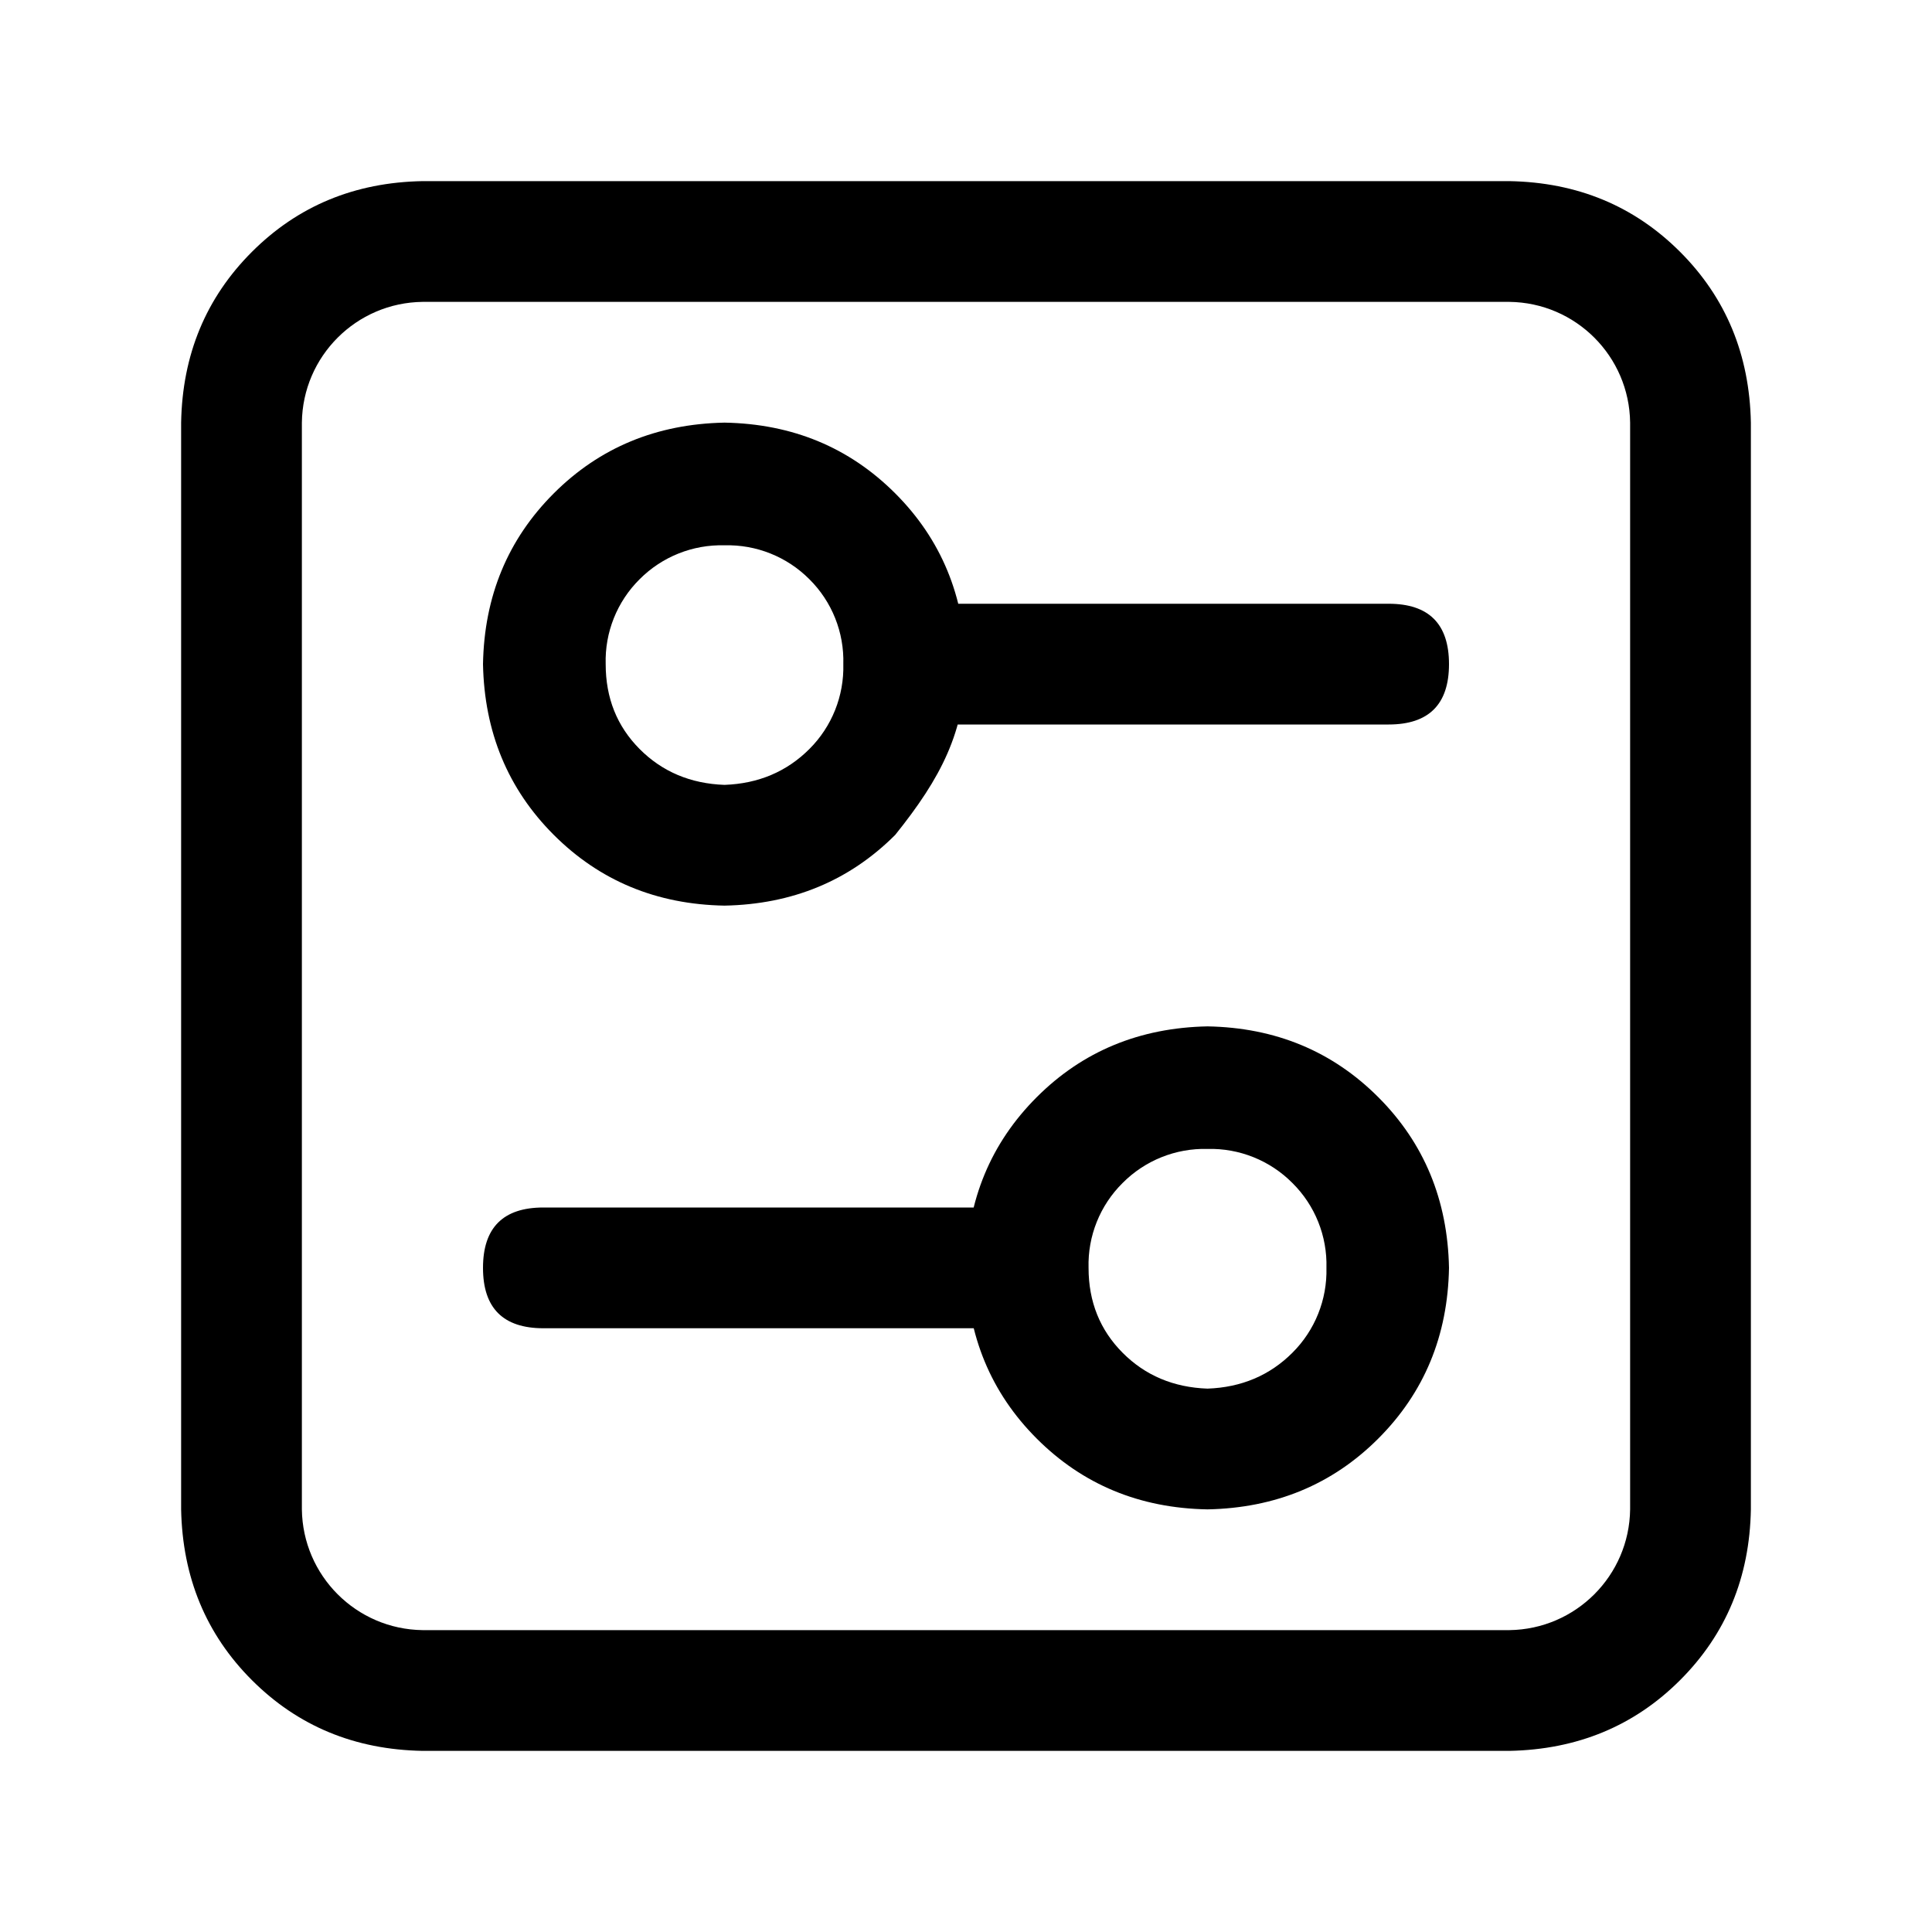
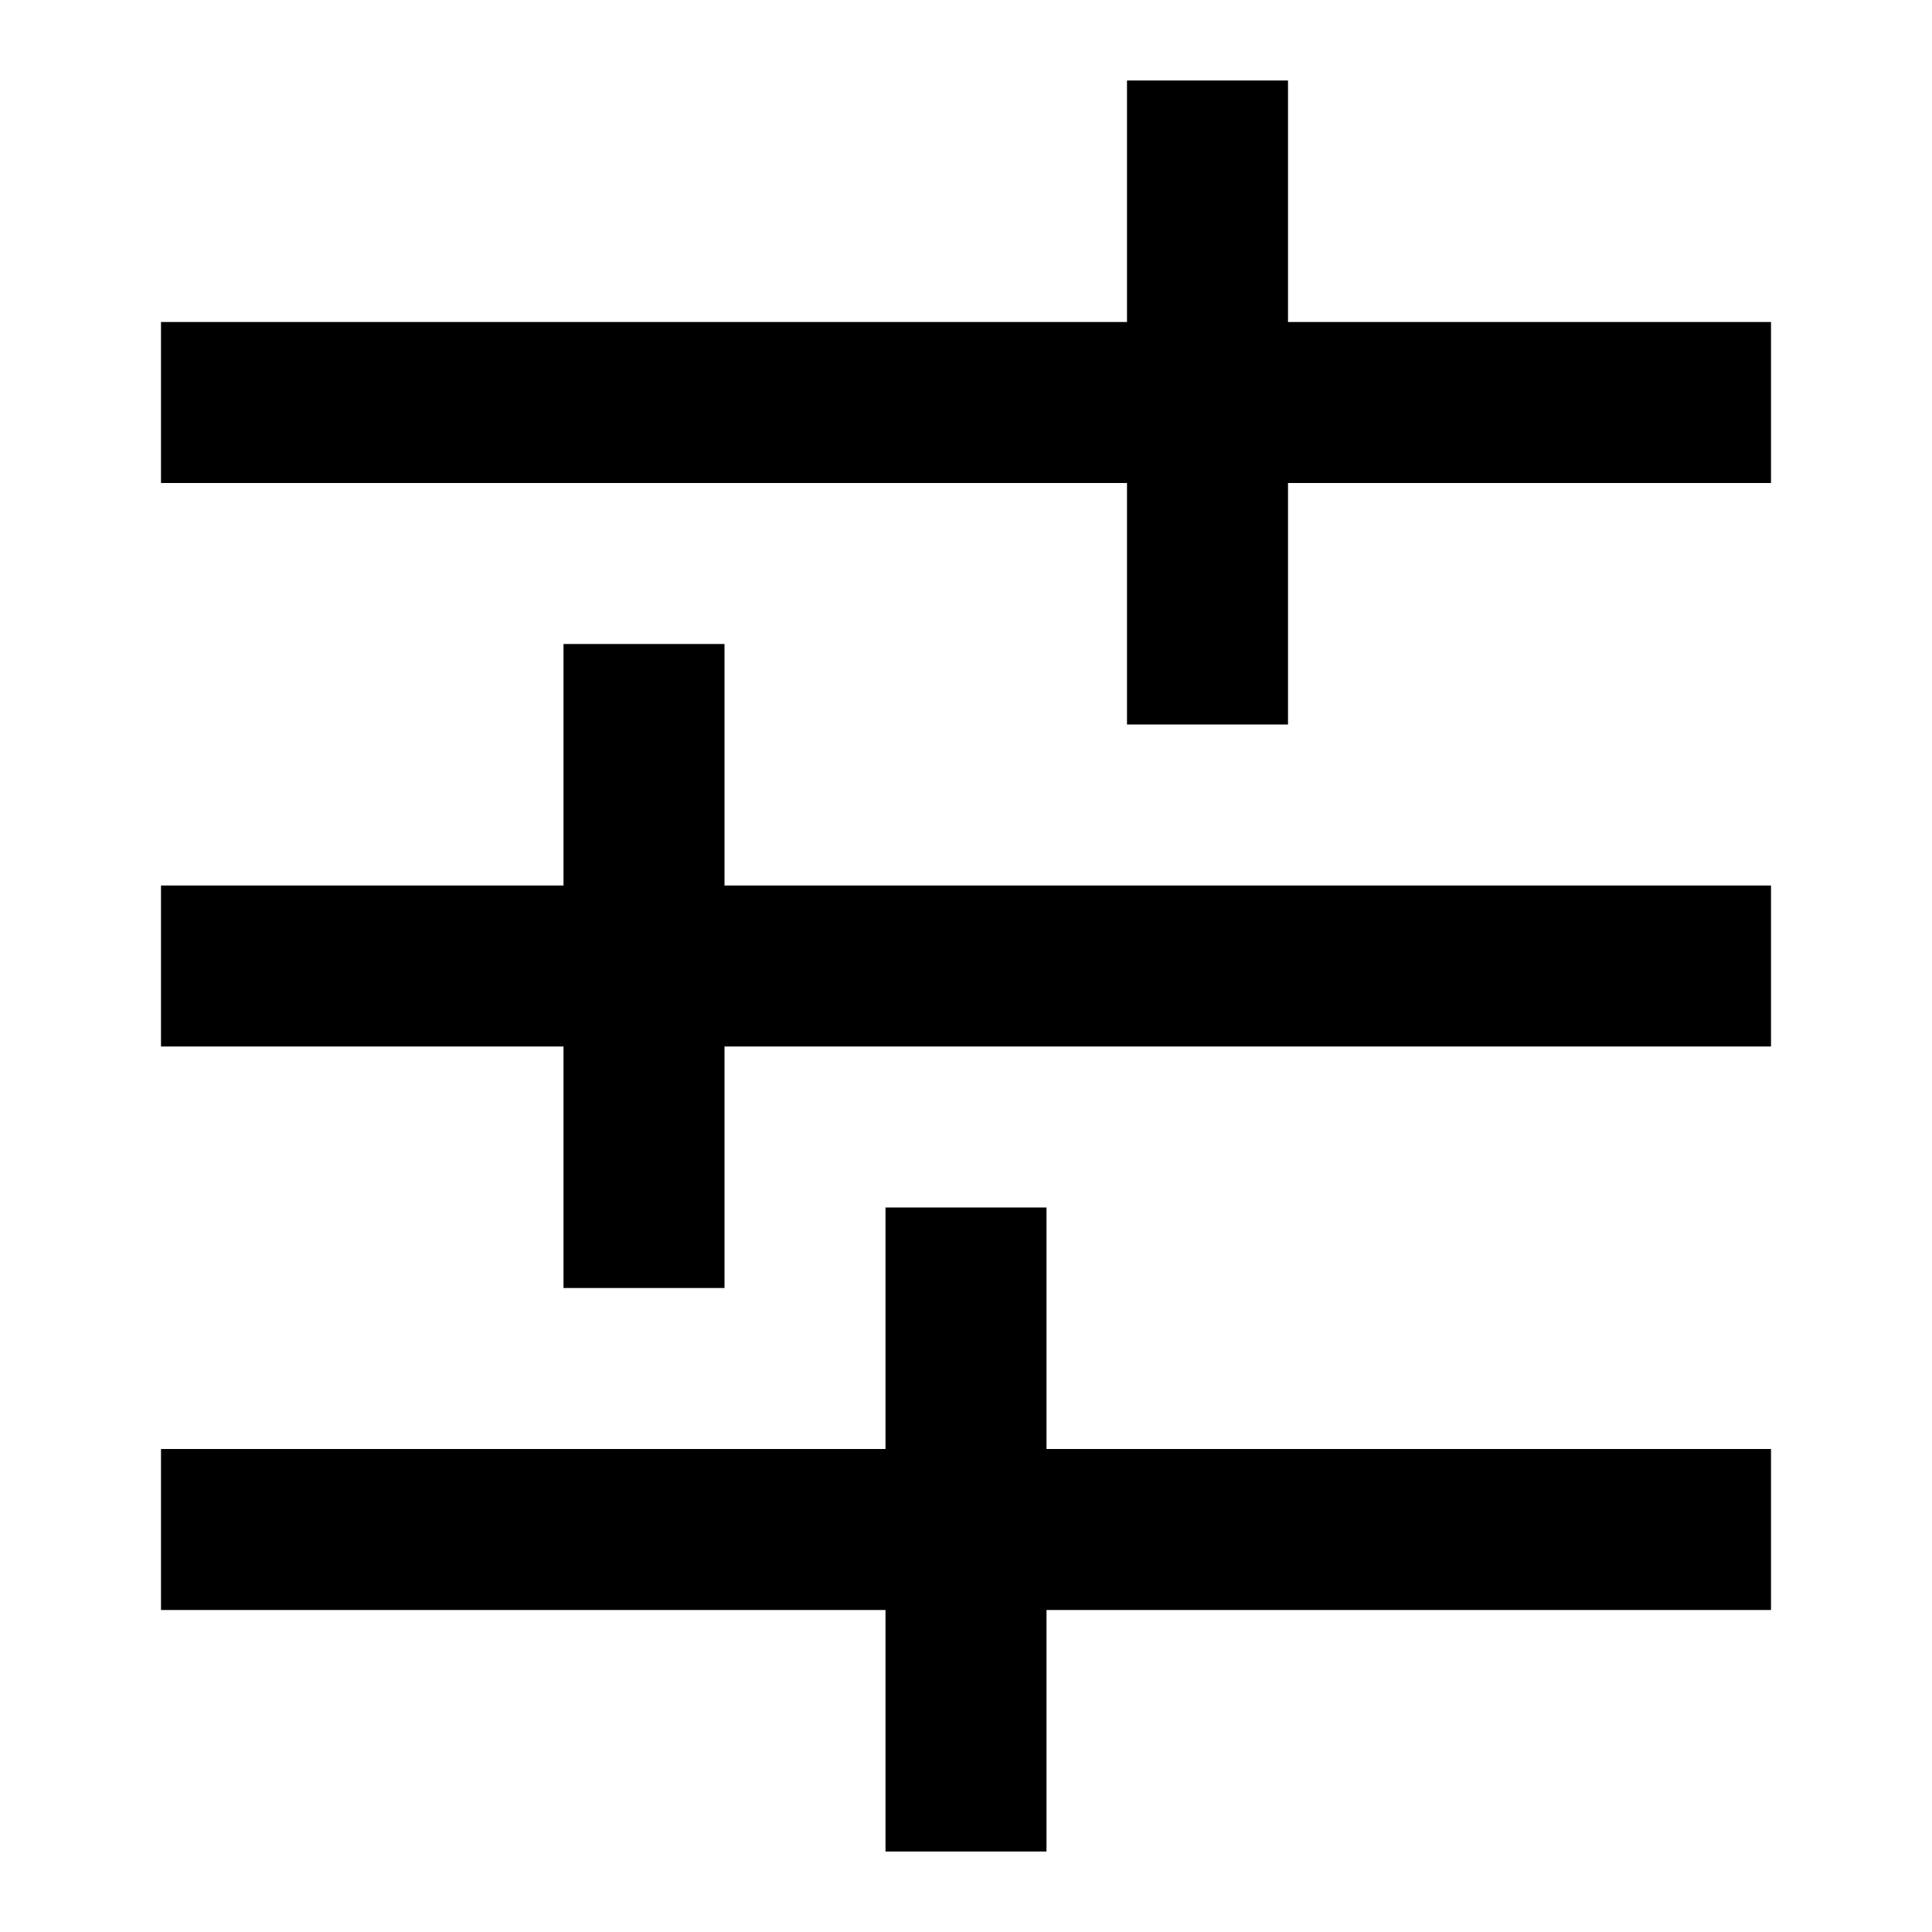
- <svg xmlns="http://www.w3.org/2000/svg" viewBox="0 0 1024 1024">
-   <path d="M224 160a64.768 64.768 0 0 0-64 64v576a64.832 64.832 0 0 0 64 64h576a64.832 64.832 0 0 0 64-64v-576a64.768 64.768 0 0 0-64-64h-576z m0-64h576c36.032 0.64 66.176 13.184 90.496 37.504 24.32 24.32 36.8 54.528 37.504 90.496v576c-0.64 36.032-13.184 66.176-37.504 90.496-24.32 24.32-54.528 36.8-90.496 37.504h-576c-36.032-0.64-66.176-13.184-90.496-37.504-24.32-24.32-36.8-54.528-37.504-90.496v-576c0.64-36.032 13.184-66.176 37.504-90.496C157.824 109.184 187.968 96.64 224 96z m160 320c17.984-0.64 33.024-7.04 44.992-19.008a61.248 61.248 0 0 0 17.984-44.992 60.864 60.864 0 0 0-17.984-44.992A61.12 61.12 0 0 0 384 289.024a61.12 61.12 0 0 0-44.992 17.984 60.864 60.864 0 0 0-17.984 44.992c0 17.984 6.016 32.96 17.984 44.992 11.968 12.032 27.008 18.368 44.992 19.008z m0 64c-36.032-0.64-66.176-13.184-90.496-37.504-24.32-24.32-36.8-54.528-37.504-90.496 0.64-36.032 13.184-66.176 37.504-90.496 24.32-24.32 54.528-36.8 90.496-37.504 36.032 0.64 66.176 13.184 90.496 37.504 24.32 24.32 36.8 54.528 37.504 90.496-0.64 36.032-13.184 60.176-37.504 90.496-24.32 24.32-54.464 36.8-90.496 37.504zM480 320h256c21.312 0 32 10.688 32 32 0 21.312-10.688 32-32 32h-256c-21.312 0-32-10.688-32-32 0-21.312 10.688-32 32-32z m160 416c17.984-0.64 33.024-7.04 44.992-19.008a61.248 61.248 0 0 0 18.048-44.992 60.864 60.864 0 0 0-18.048-44.992 61.12 61.12 0 0 0-44.992-18.048 61.12 61.12 0 0 0-44.992 18.048 60.864 60.864 0 0 0-18.048 44.992c0 17.984 6.08 32.96 18.048 44.992 11.968 12.032 27.008 18.368 44.992 19.008z m0 64c-36.032-0.64-66.176-13.184-90.496-37.504-24.32-24.32-36.8-54.528-37.504-90.496 0.64-36.032 13.184-66.176 37.504-90.496 24.32-24.32 54.528-36.8 90.496-37.504 36.032 0.64 66.176 13.184 90.496 37.504 24.32 24.32 36.8 54.528 37.504 90.496-0.64 36.032-13.184 66.176-37.504 90.496-24.32 24.32-54.528 36.8-90.496 37.504zM288 640h256c21.312 0 32 10.688 32 32 0 21.312-10.688 32-32 32h-256c-21.312 0-32-10.688-32-32 0-21.312 10.688-32 32-32z" />
+ <svg xmlns="http://www.w3.org/2000/svg" viewBox="0 0 24 24" fill="none" stroke="currentColor" stroke-width="2" stroke-linecap="square">
+   <path d="M3 5h10M17 5h4M15 2v6M3 12h3M10 12h11M8 9v6M3 19h7M14 19h7M12 16v6" />
</svg>
